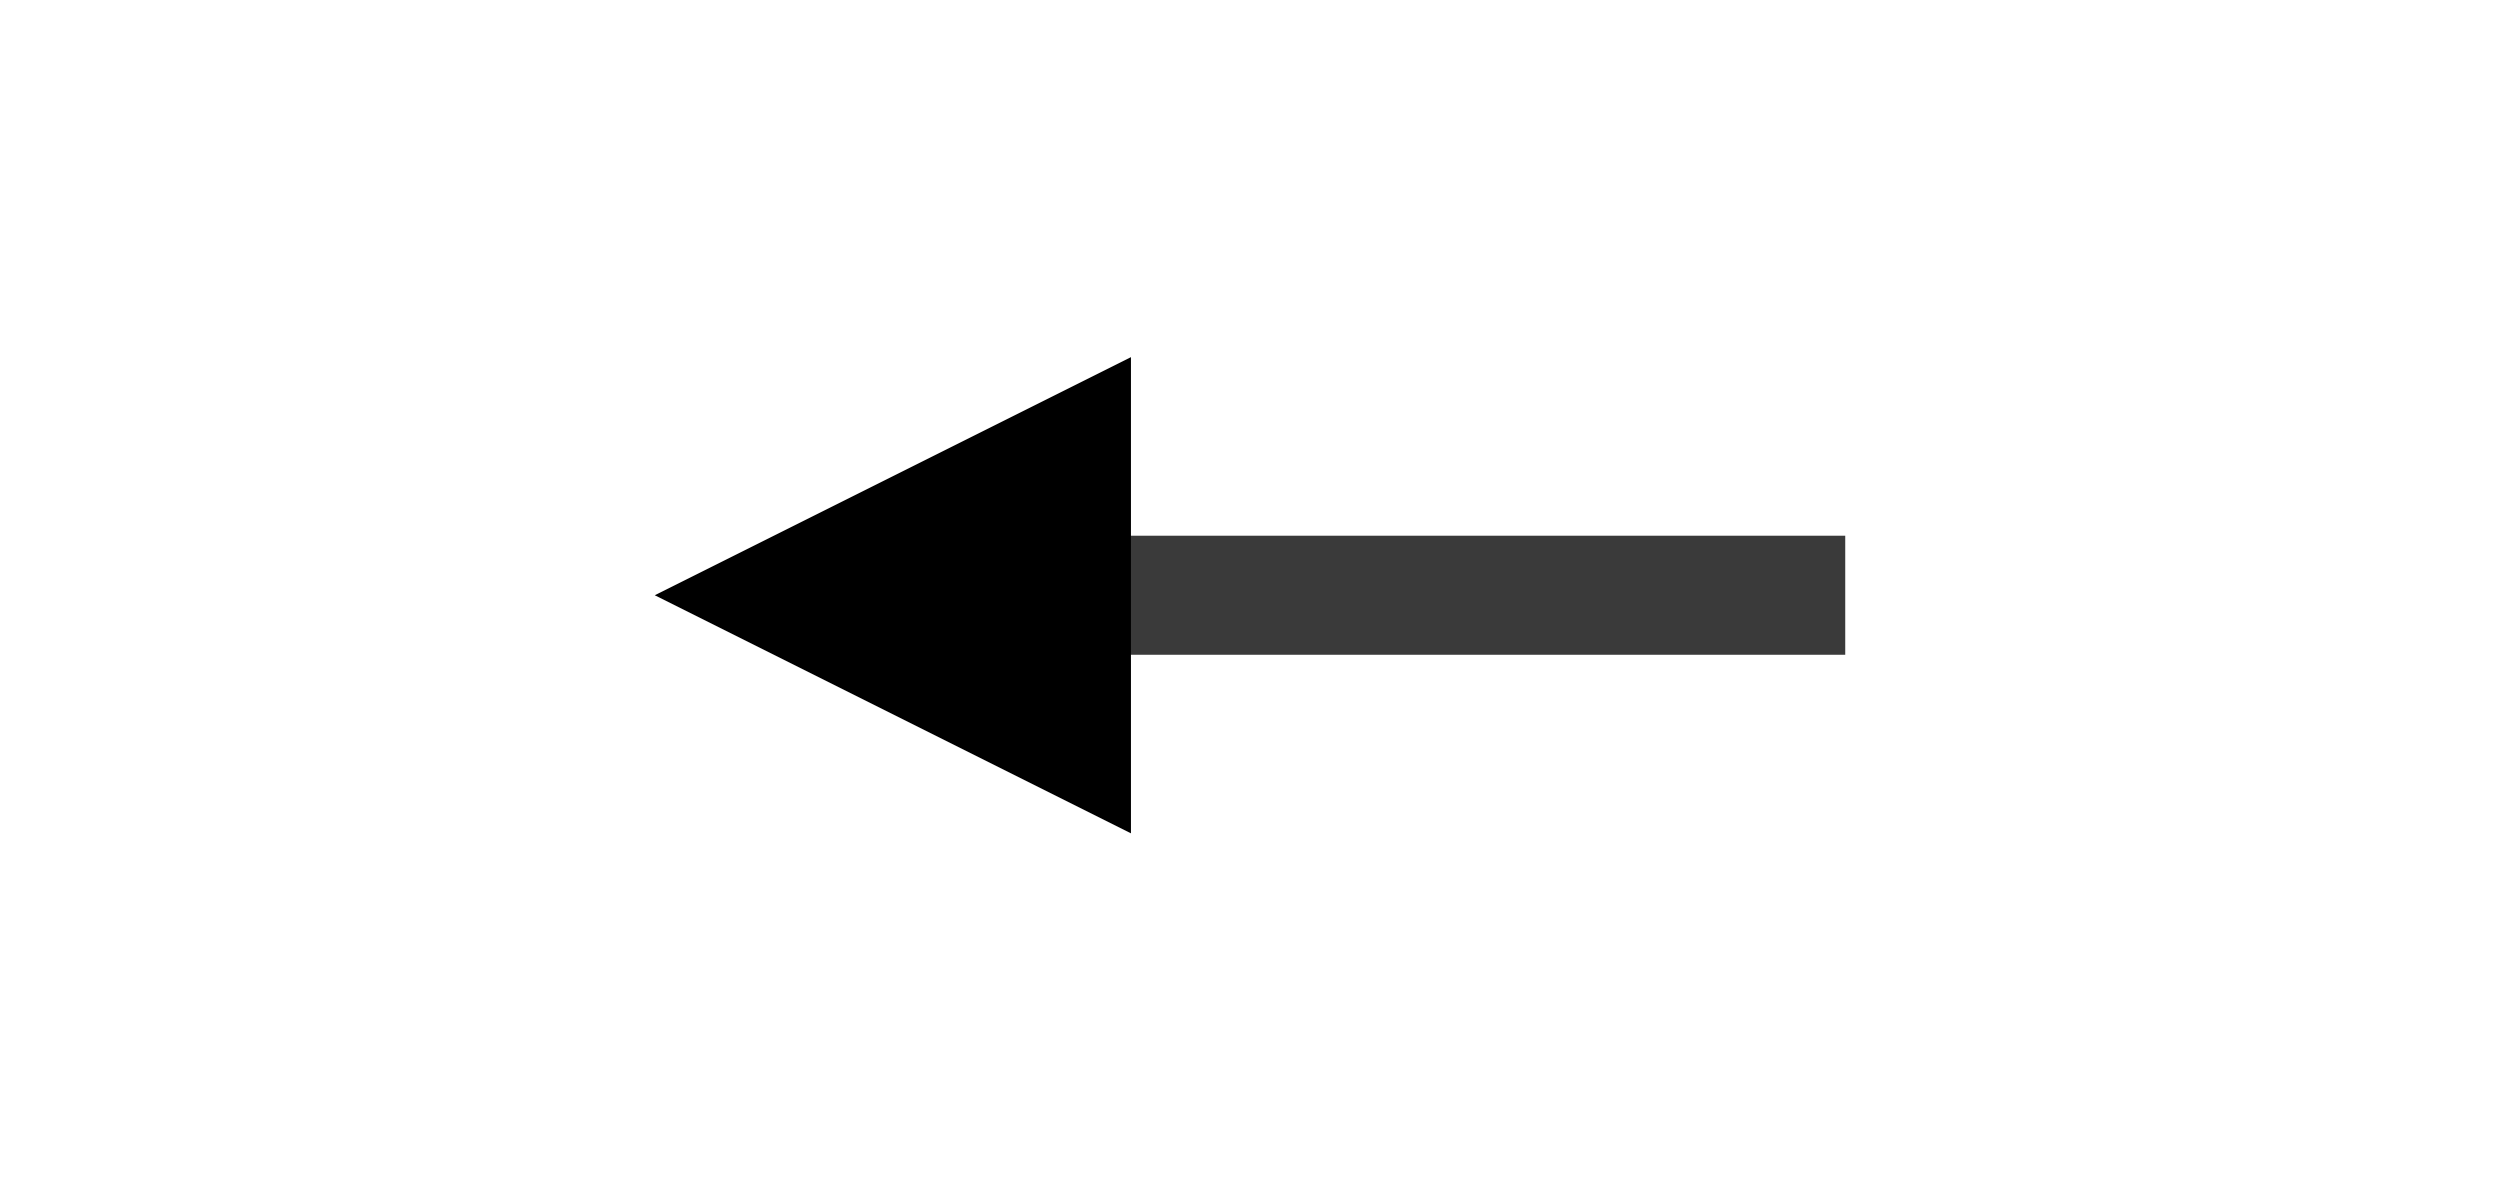
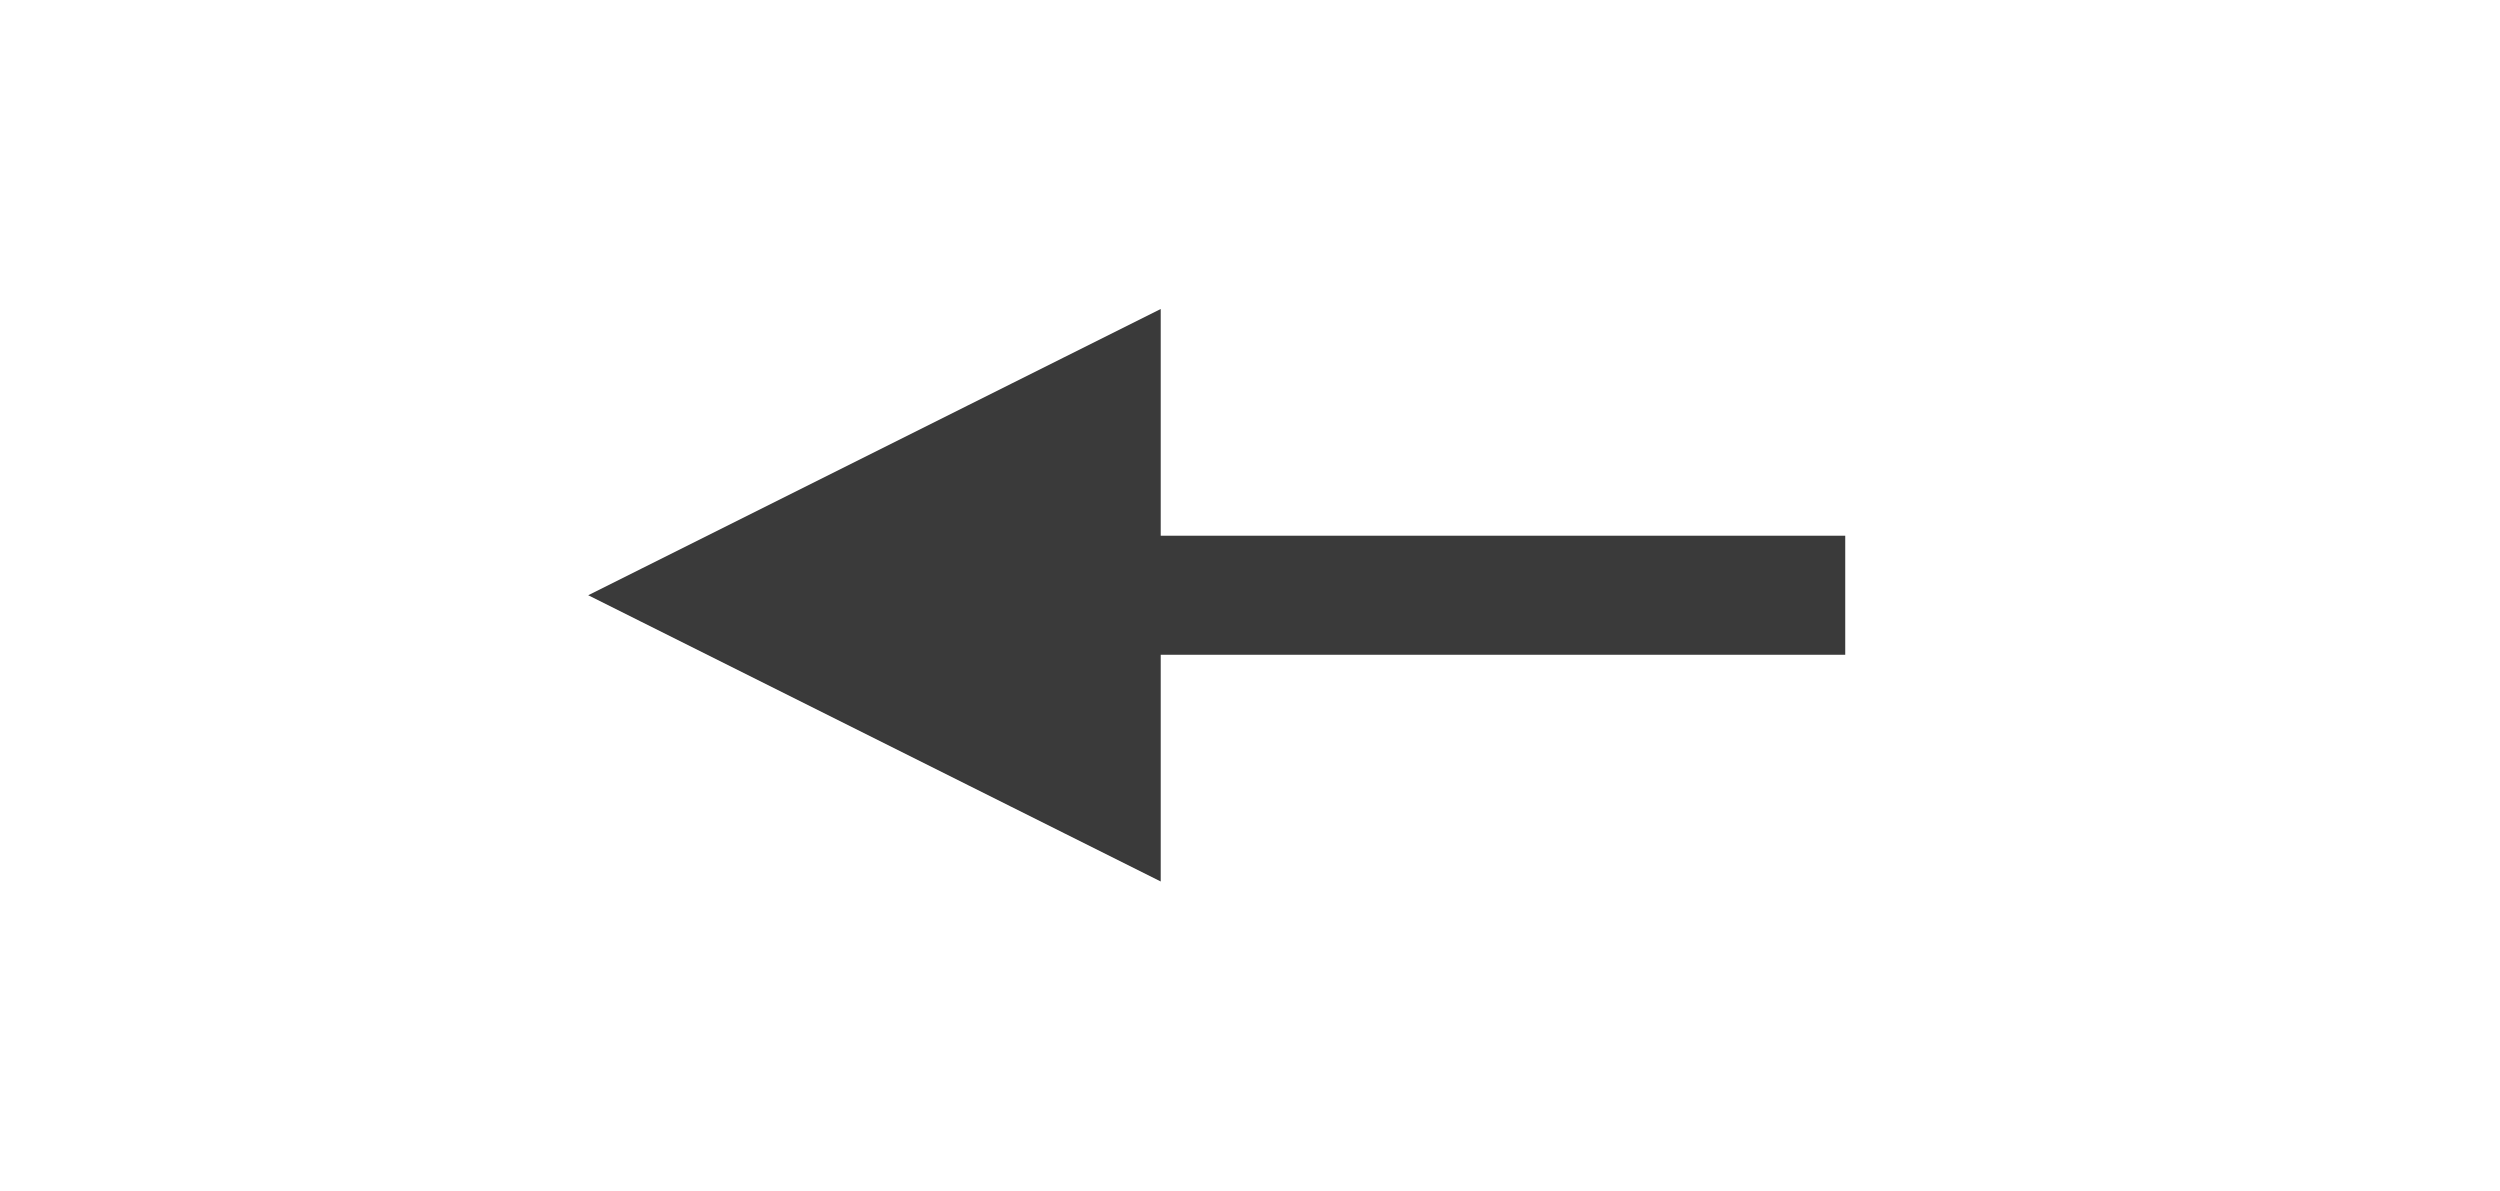
- <svg xmlns="http://www.w3.org/2000/svg" width="42" height="20" viewBox="0 0 42 20">
-   <g id="Layer_2">
-     <path fill="transparent" stroke="#3a3a3a" stroke-width="2" stroke-miterlimit="10" d="M31 10H13.936" />
-   </g>
-   <g id="Layer_3">
-     <path d="M19 6l-8 4 8 4z" />
-   </g>
+ <svg xmlns="http://www.w3.org/2000/svg" width="42" height="20" viewBox="0 0 42 20" stroke="#3a3a3a">
+   <path fill="transparent" stroke-width="2" stroke-miterlimit="10" d="M31 10H13.936" />
+   <path fill="#3a3a3a" d="M19 6l-8 4 8 4z" />
</svg>
